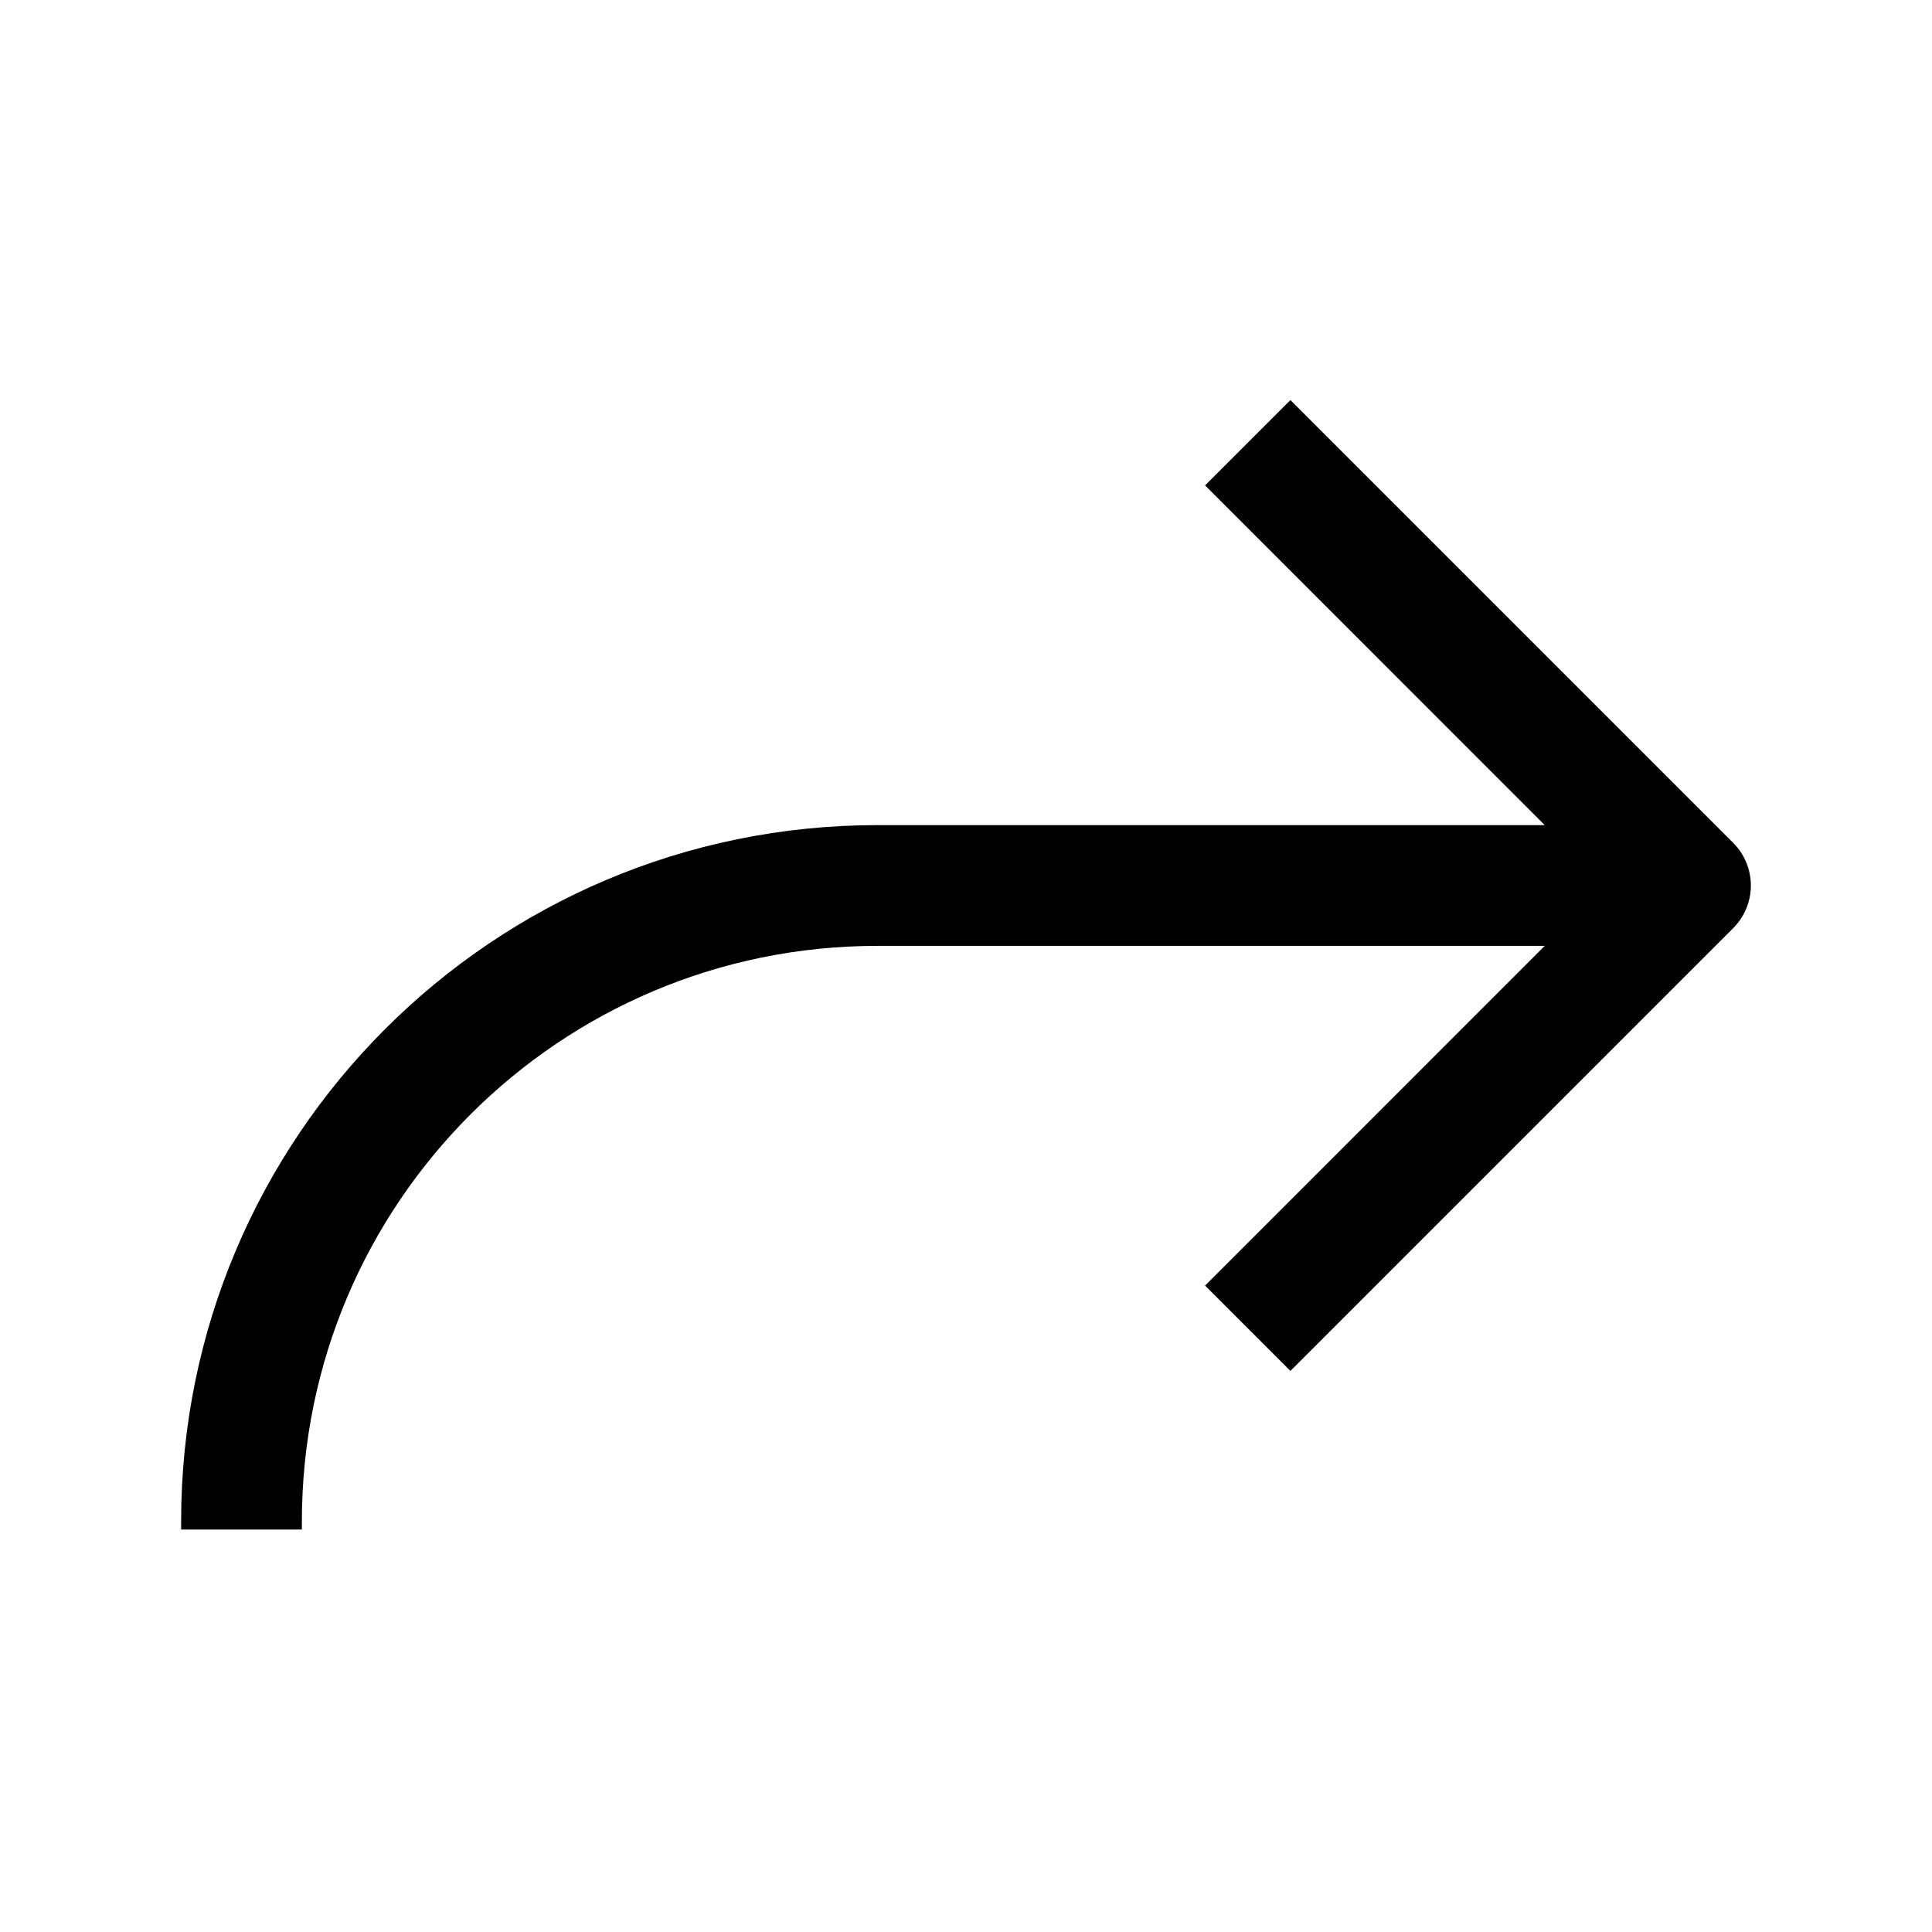
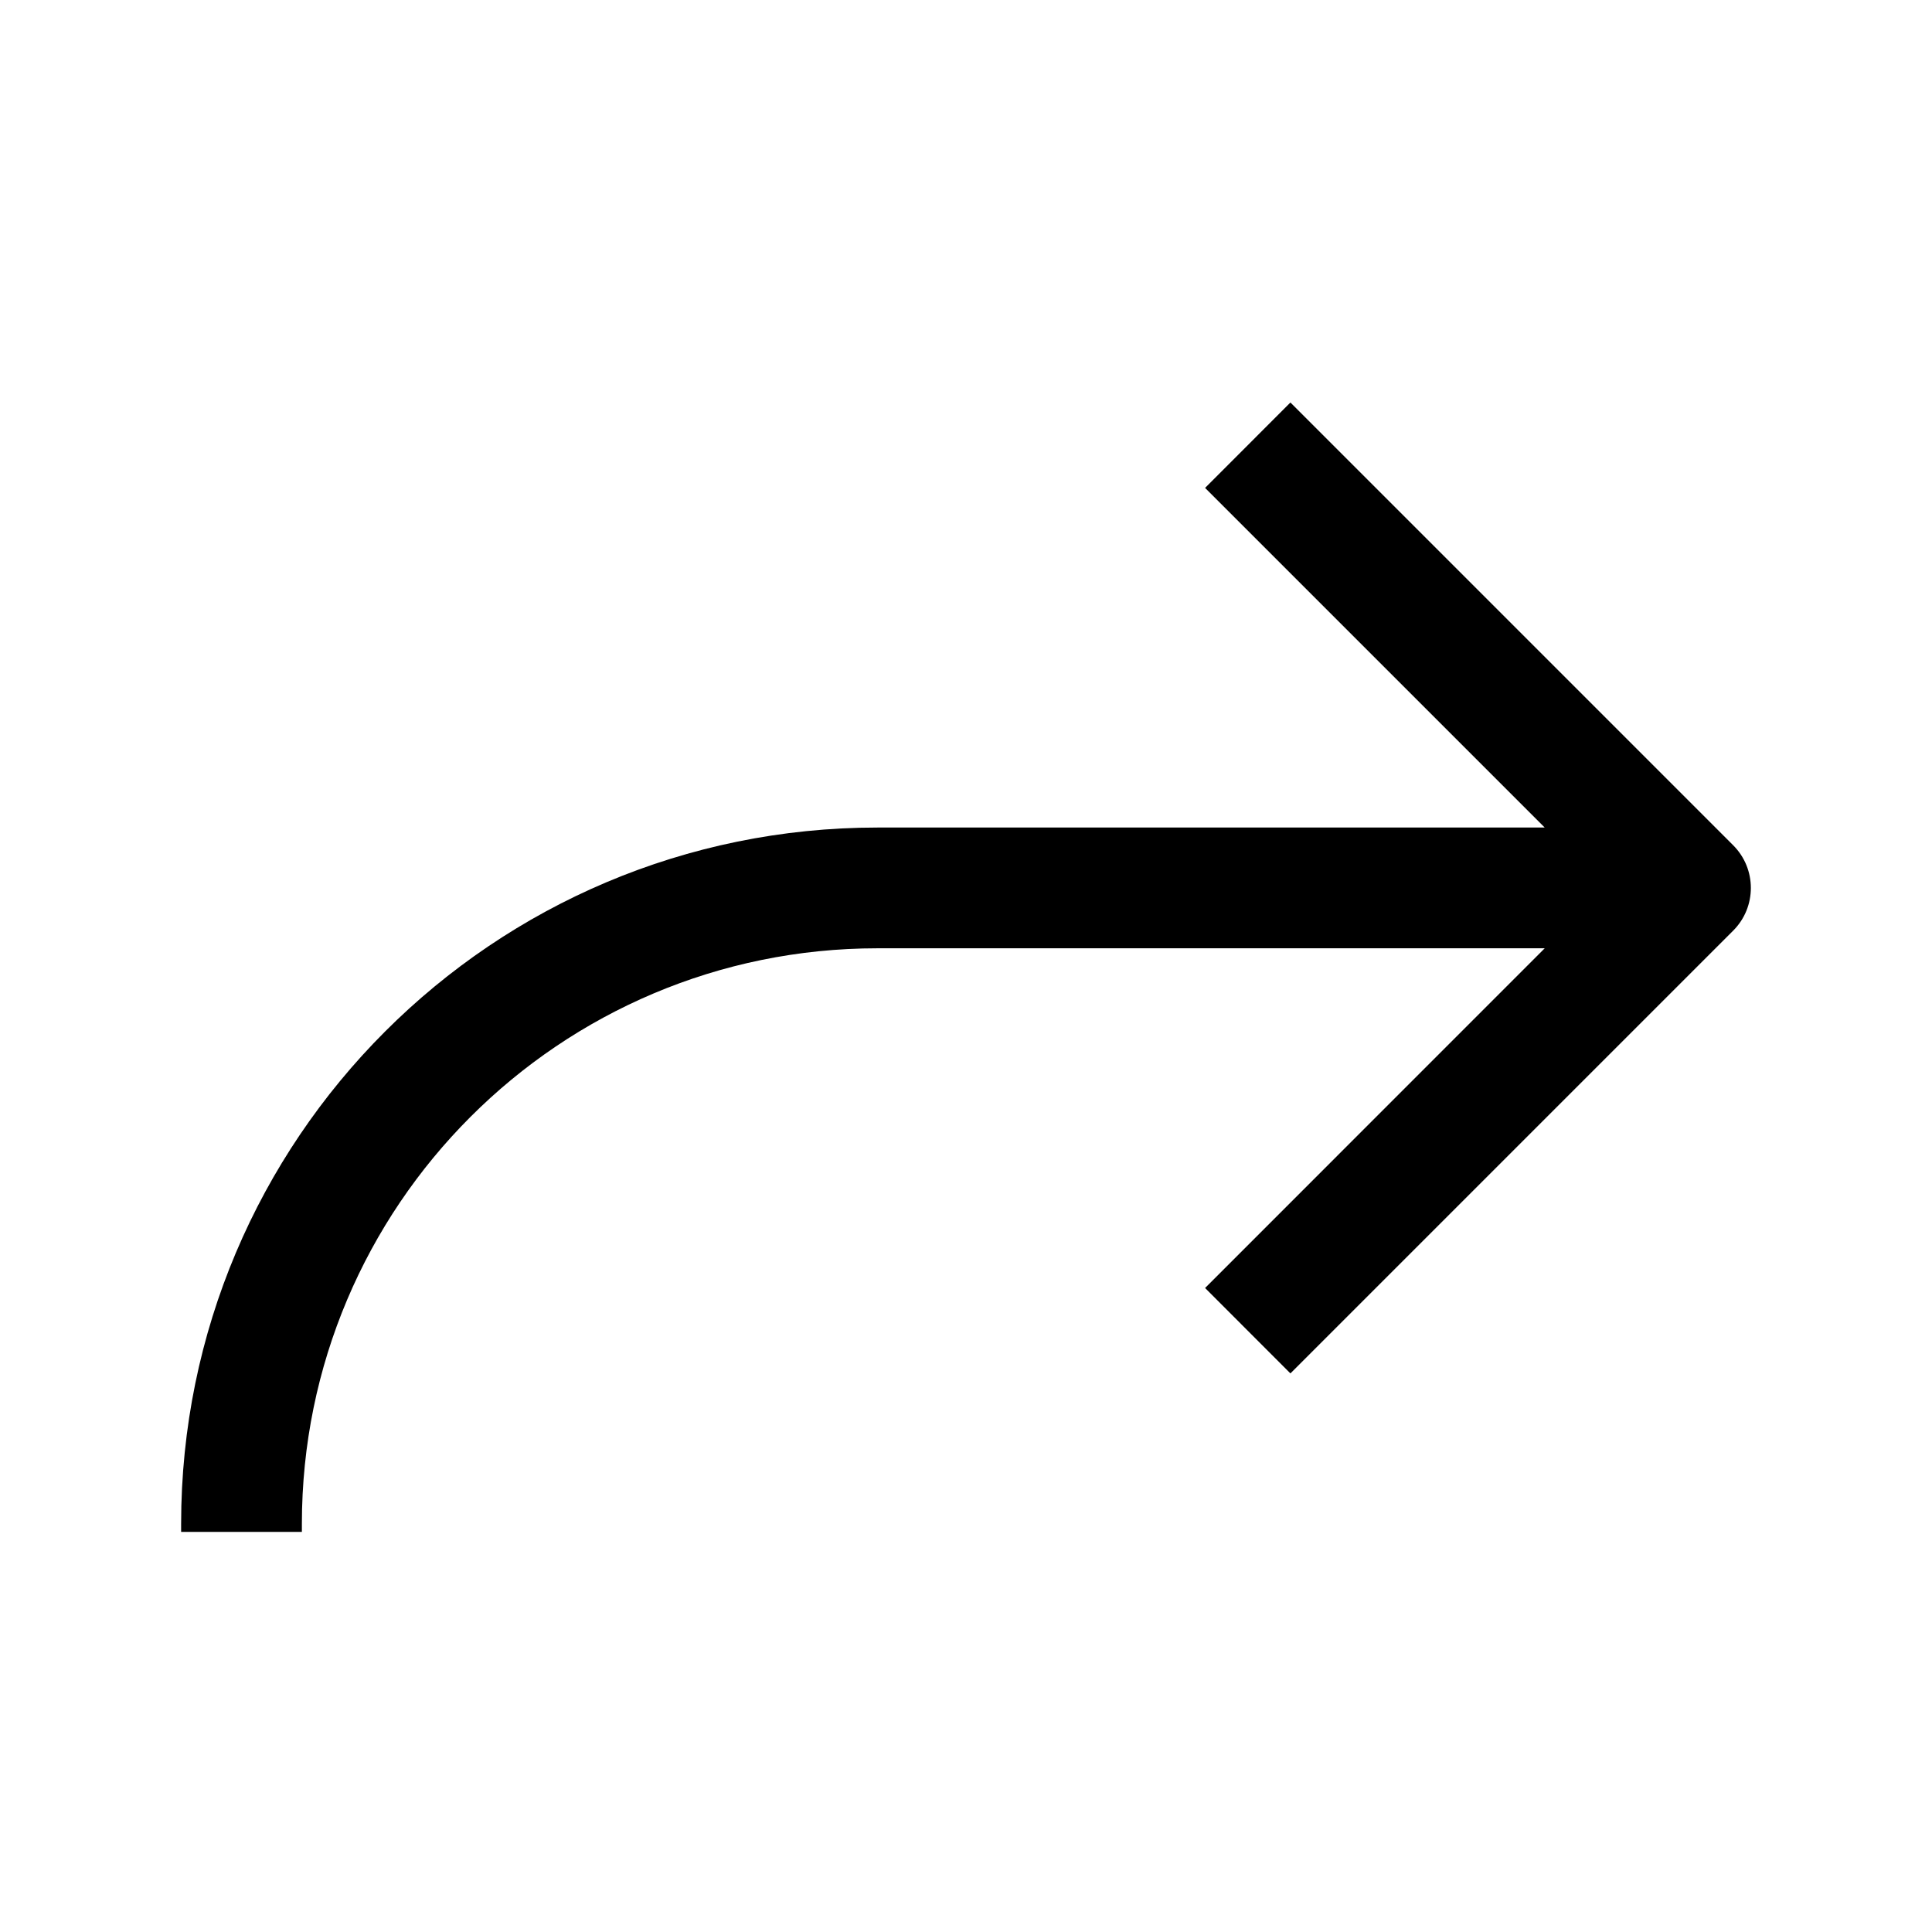
<svg xmlns="http://www.w3.org/2000/svg" width="24" height="24" viewBox="0 0 24 24">
-   <path fill-rule="evenodd" clip-rule="evenodd" d="M19.189 11.75L14.97 15.97L16.03 17.03L21.53 11.53C21.823 11.237 21.823 10.763 21.53 10.47L16.03 4.97L14.97 6.03L19.189 10.25H10.9C6.123 10.25 2.25 14.123 2.25 18.9V19H3.75V18.9C3.75 14.951 6.951 11.75 10.9 11.75H19.189Z" />
+   <path fill-rule="evenodd" clip-rule="evenodd" d="M19.189 11.78L14.97 16L16.03 17.061L21.53 11.561C21.823 11.268 21.823 10.793 21.53 10.5L16.03 5L14.97 6.061L19.189 10.28L10.9 10.28C6.123 10.28 2.25 14.153 2.25 18.93L2.25 19.03L3.75 19.03L3.75 18.93C3.75 14.982 6.951 11.78 10.9 11.78L19.189 11.78Z" />
</svg>
